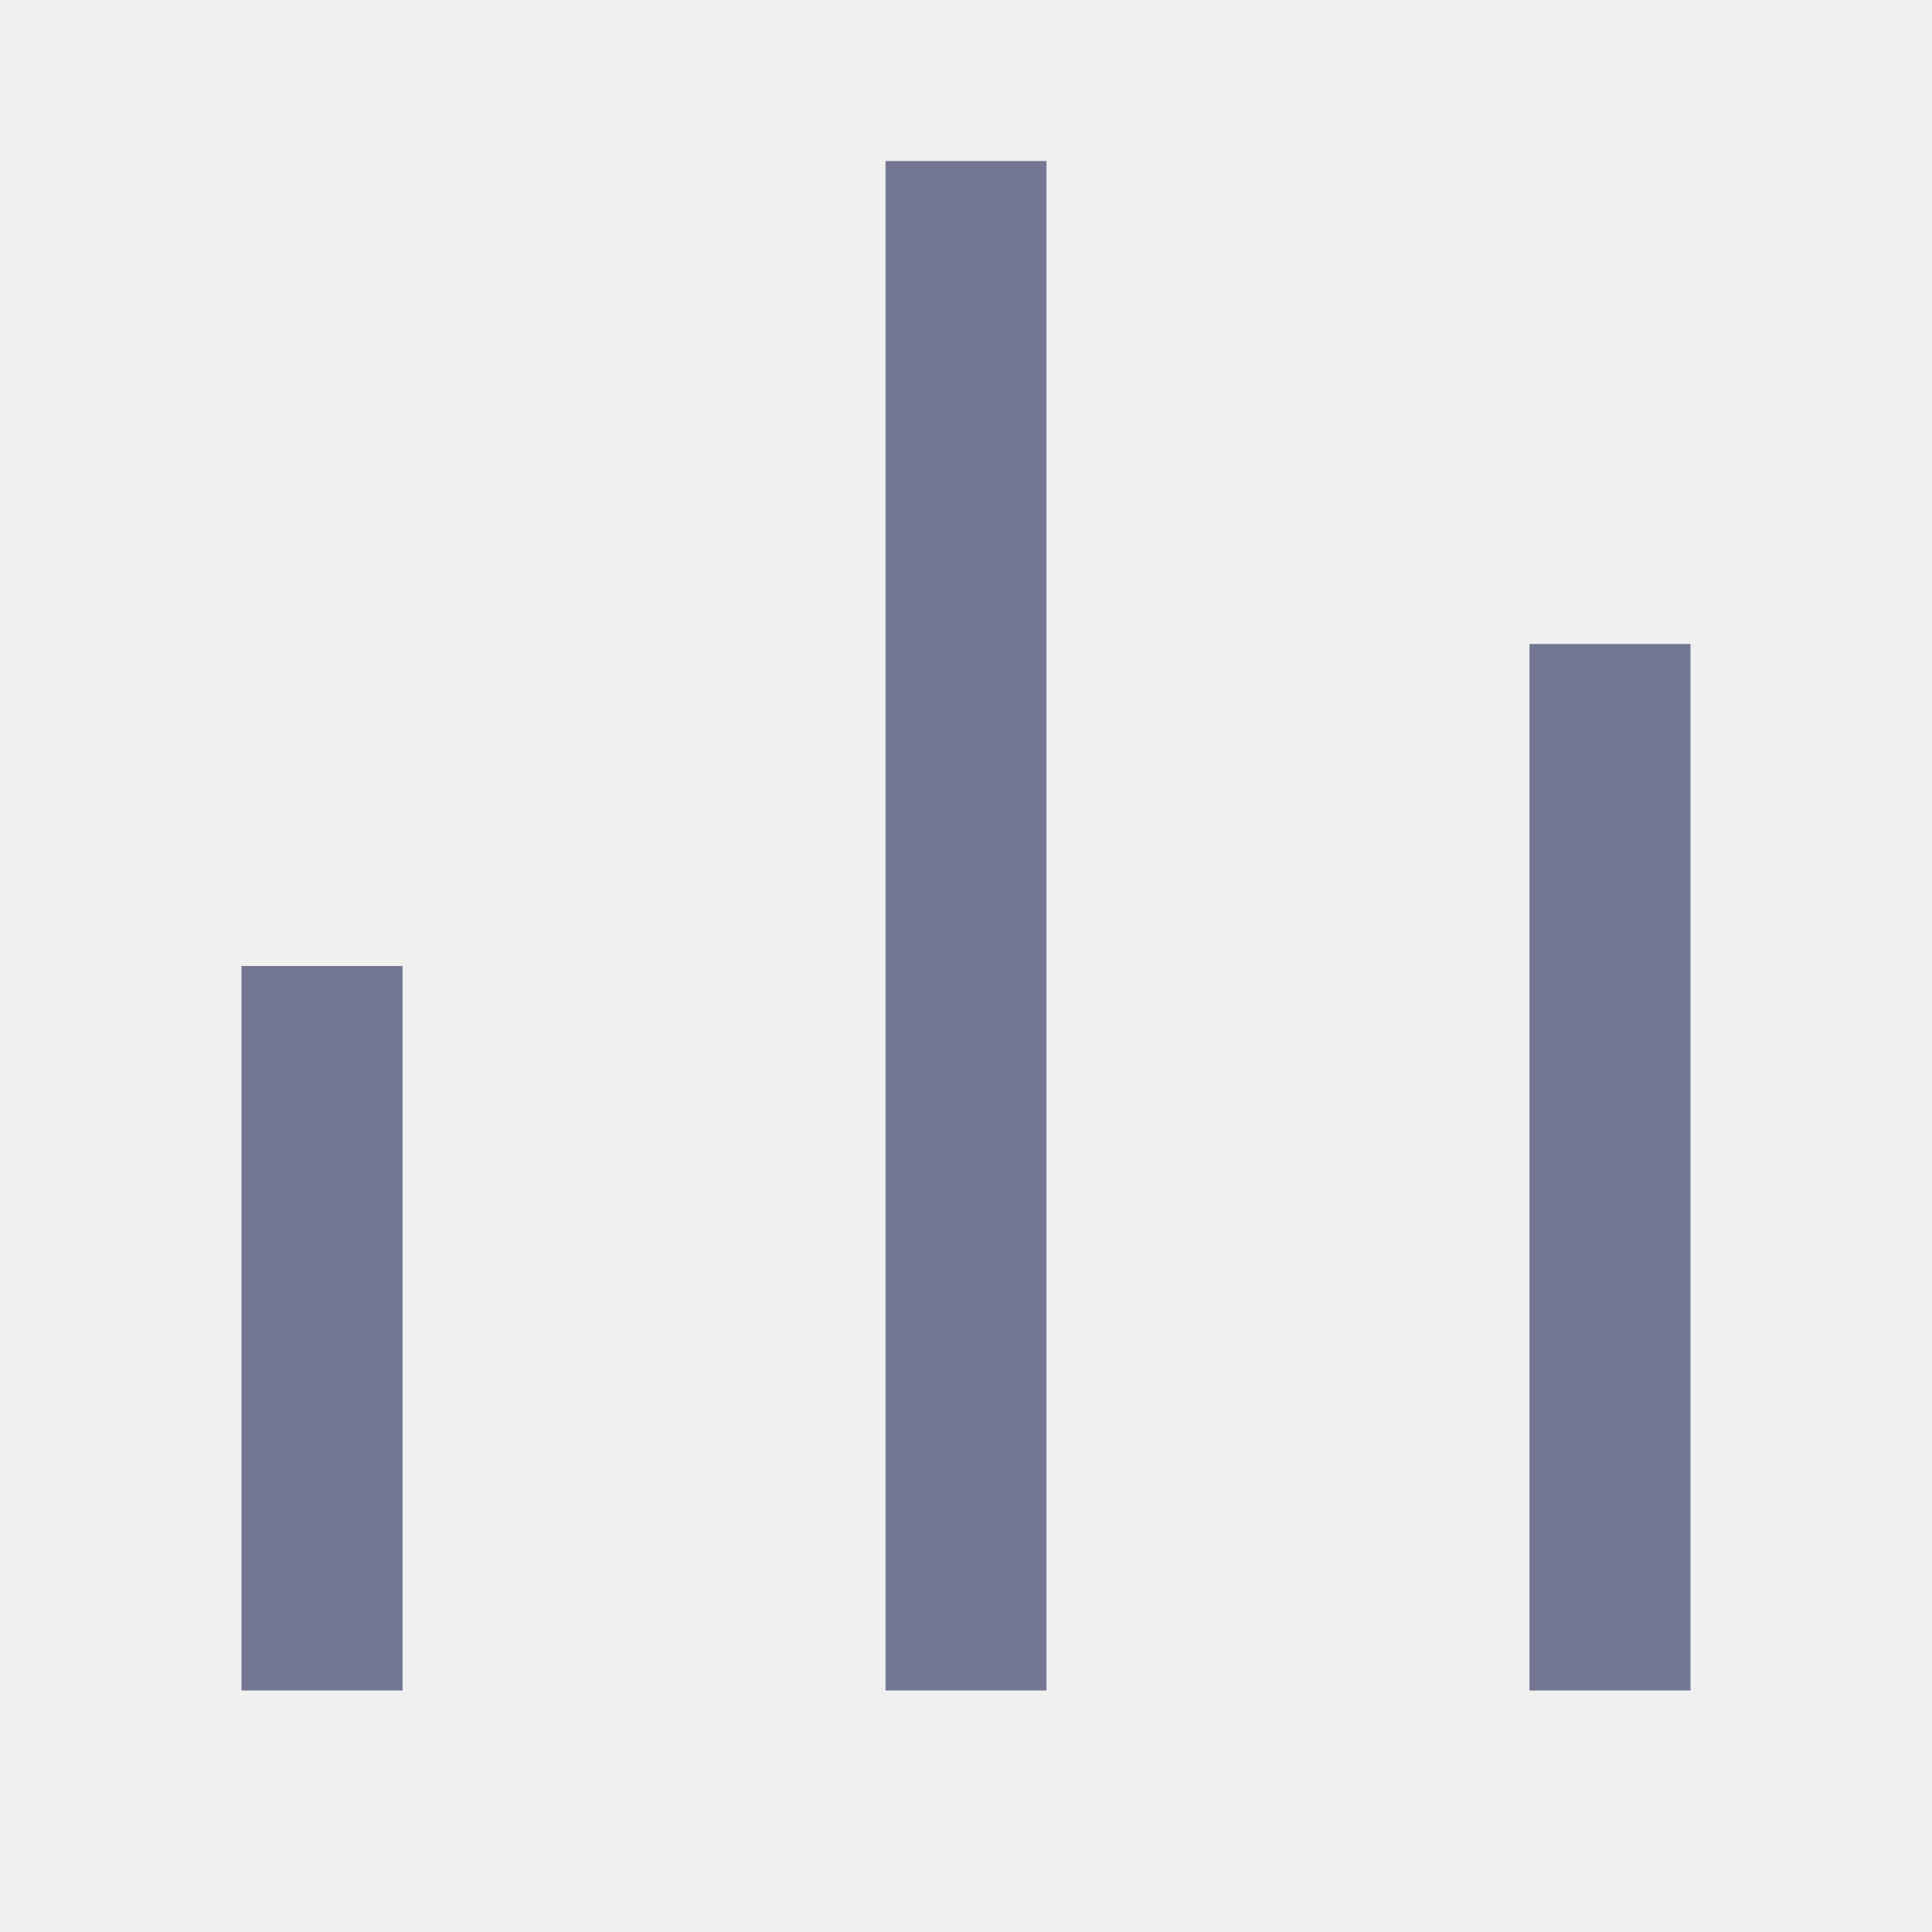
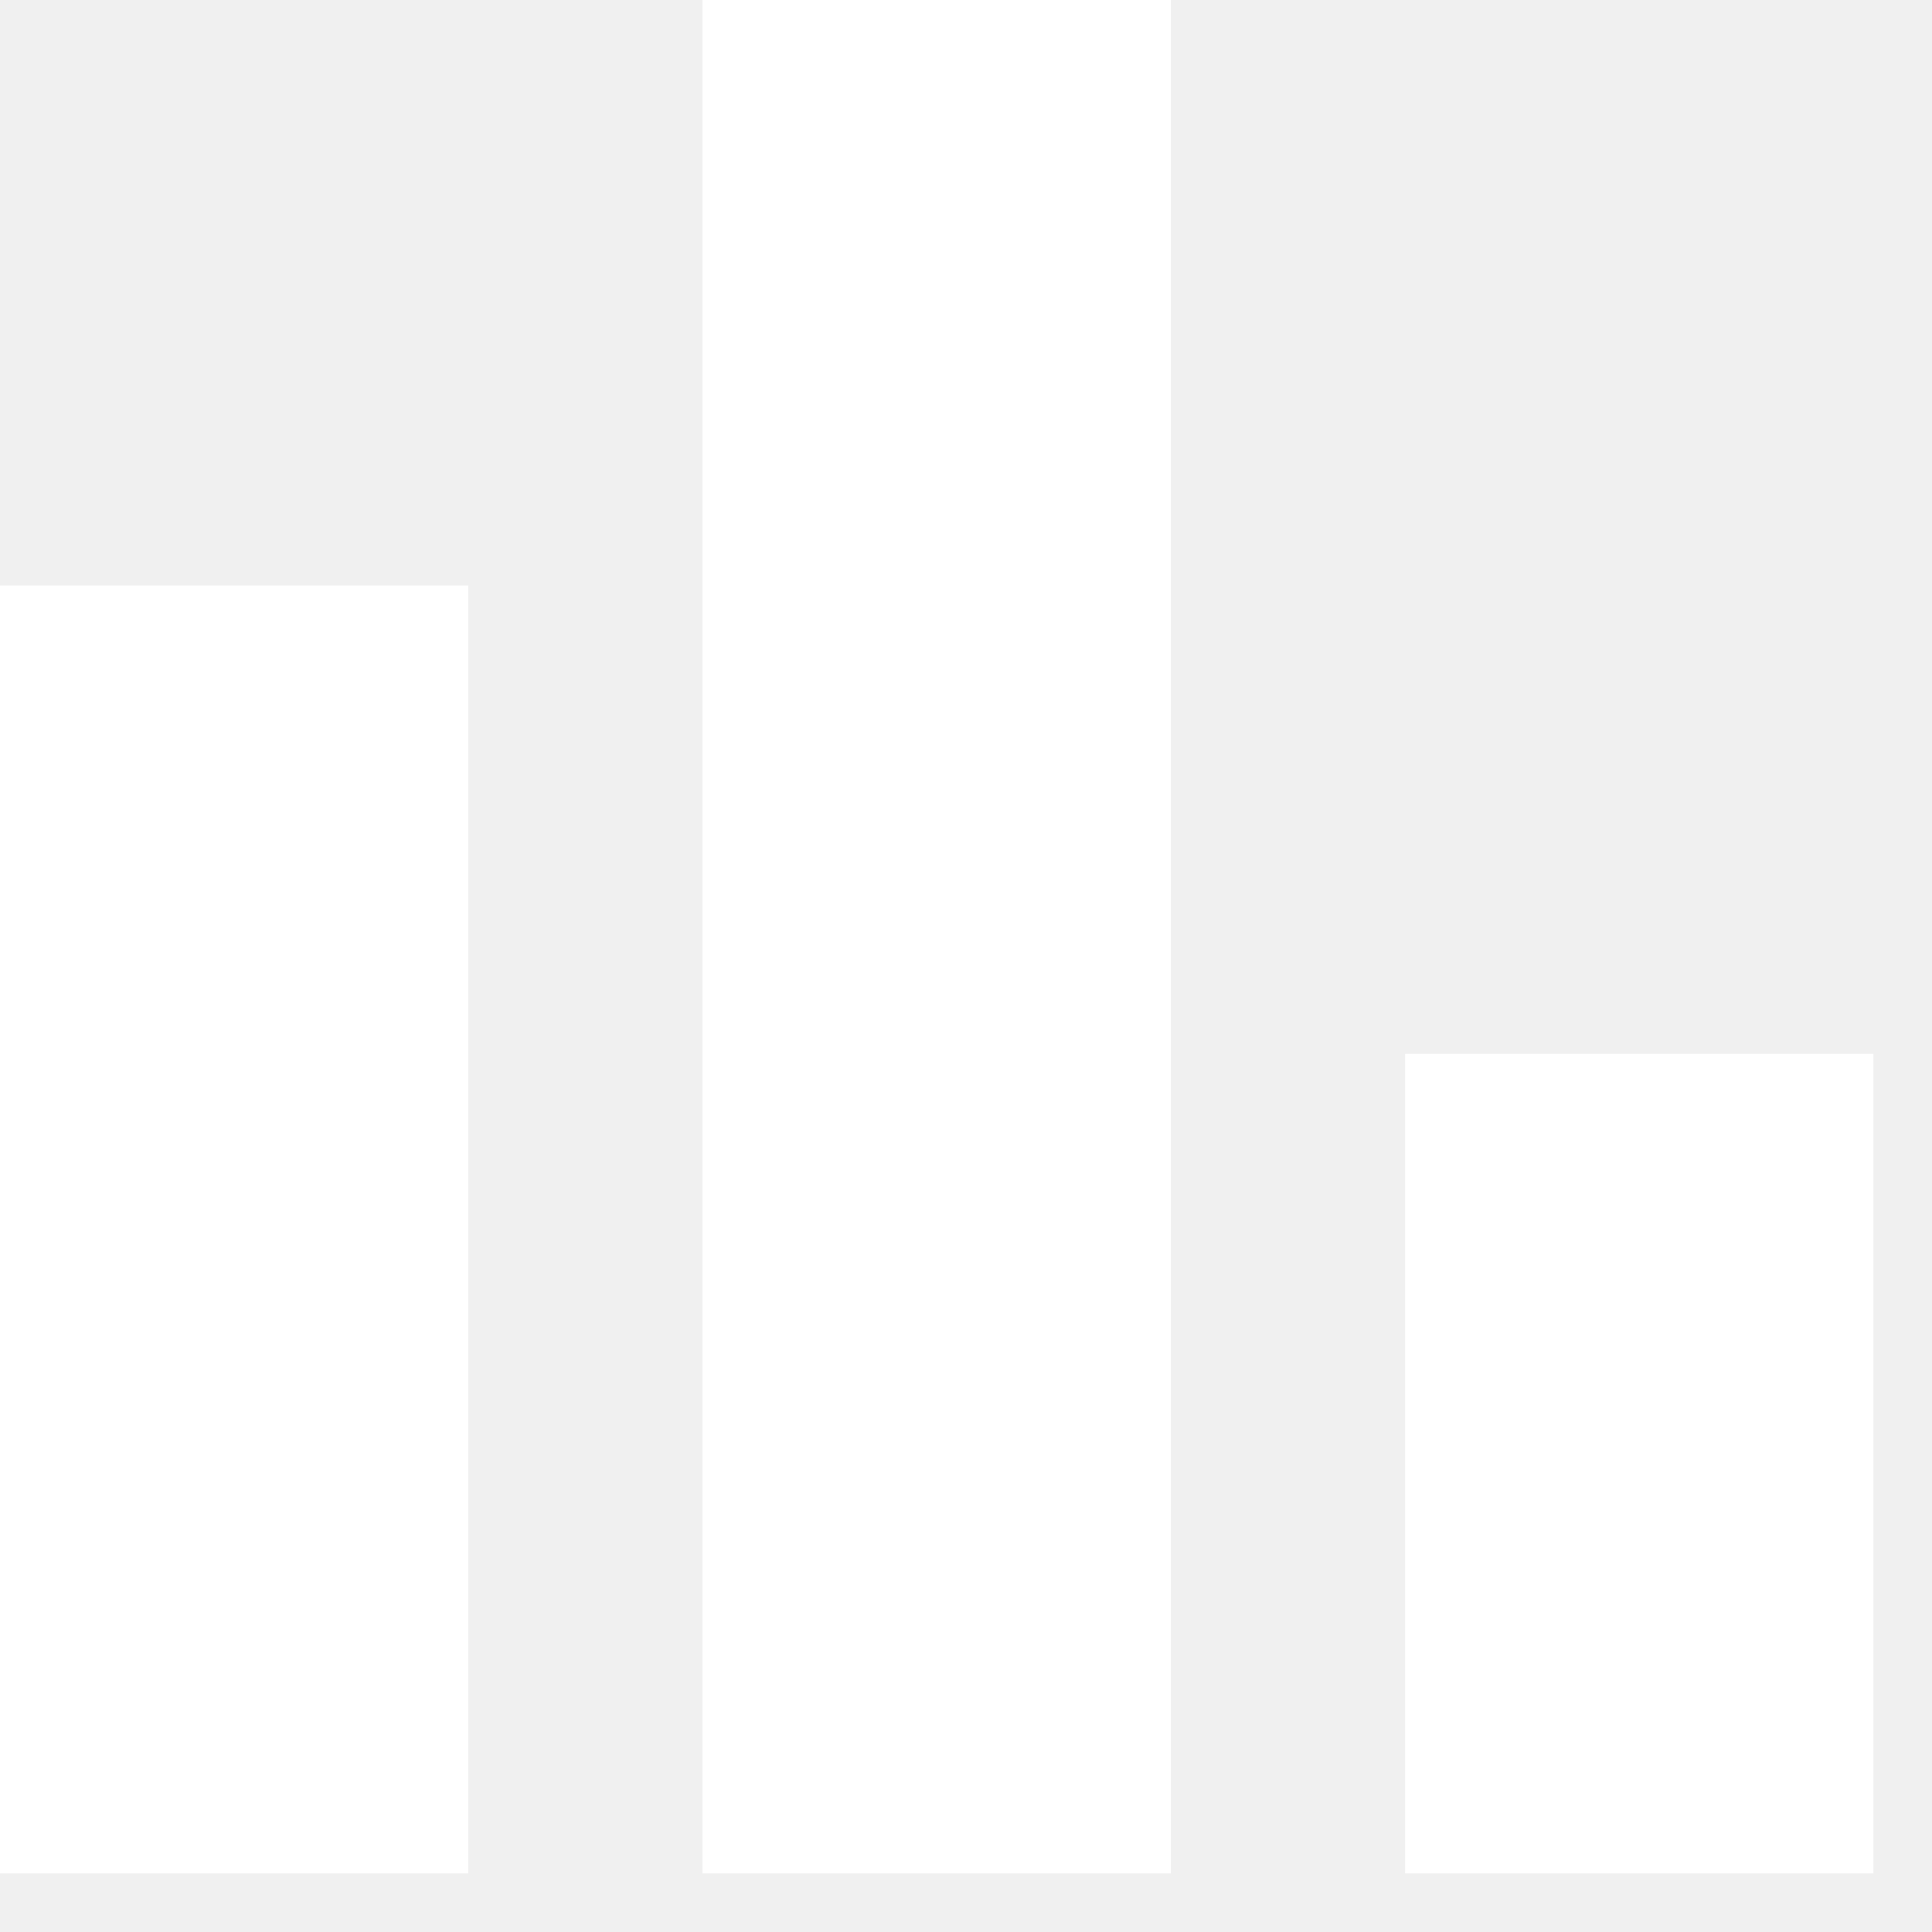
- <svg xmlns="http://www.w3.org/2000/svg" width="32" height="32" viewBox="0 0 32 32" fill="none">
-   <path d="M4 16H6.667V28H4V16ZM25.333 10.667H28V28H25.333V10.667ZM14.667 2.667H17.333V28H14.667V2.667Z" fill="#737791" />
+ <svg xmlns="http://www.w3.org/2000/svg" width="22" height="22" viewBox="0 0 22 22" fill="none">
+   <path d="M0 6.667H5.333V21.333H0V6.667ZM16 12H21.333V21.333H16V12ZM8 0H13.333V21.333H8V0Z" fill="white" />
</svg>
